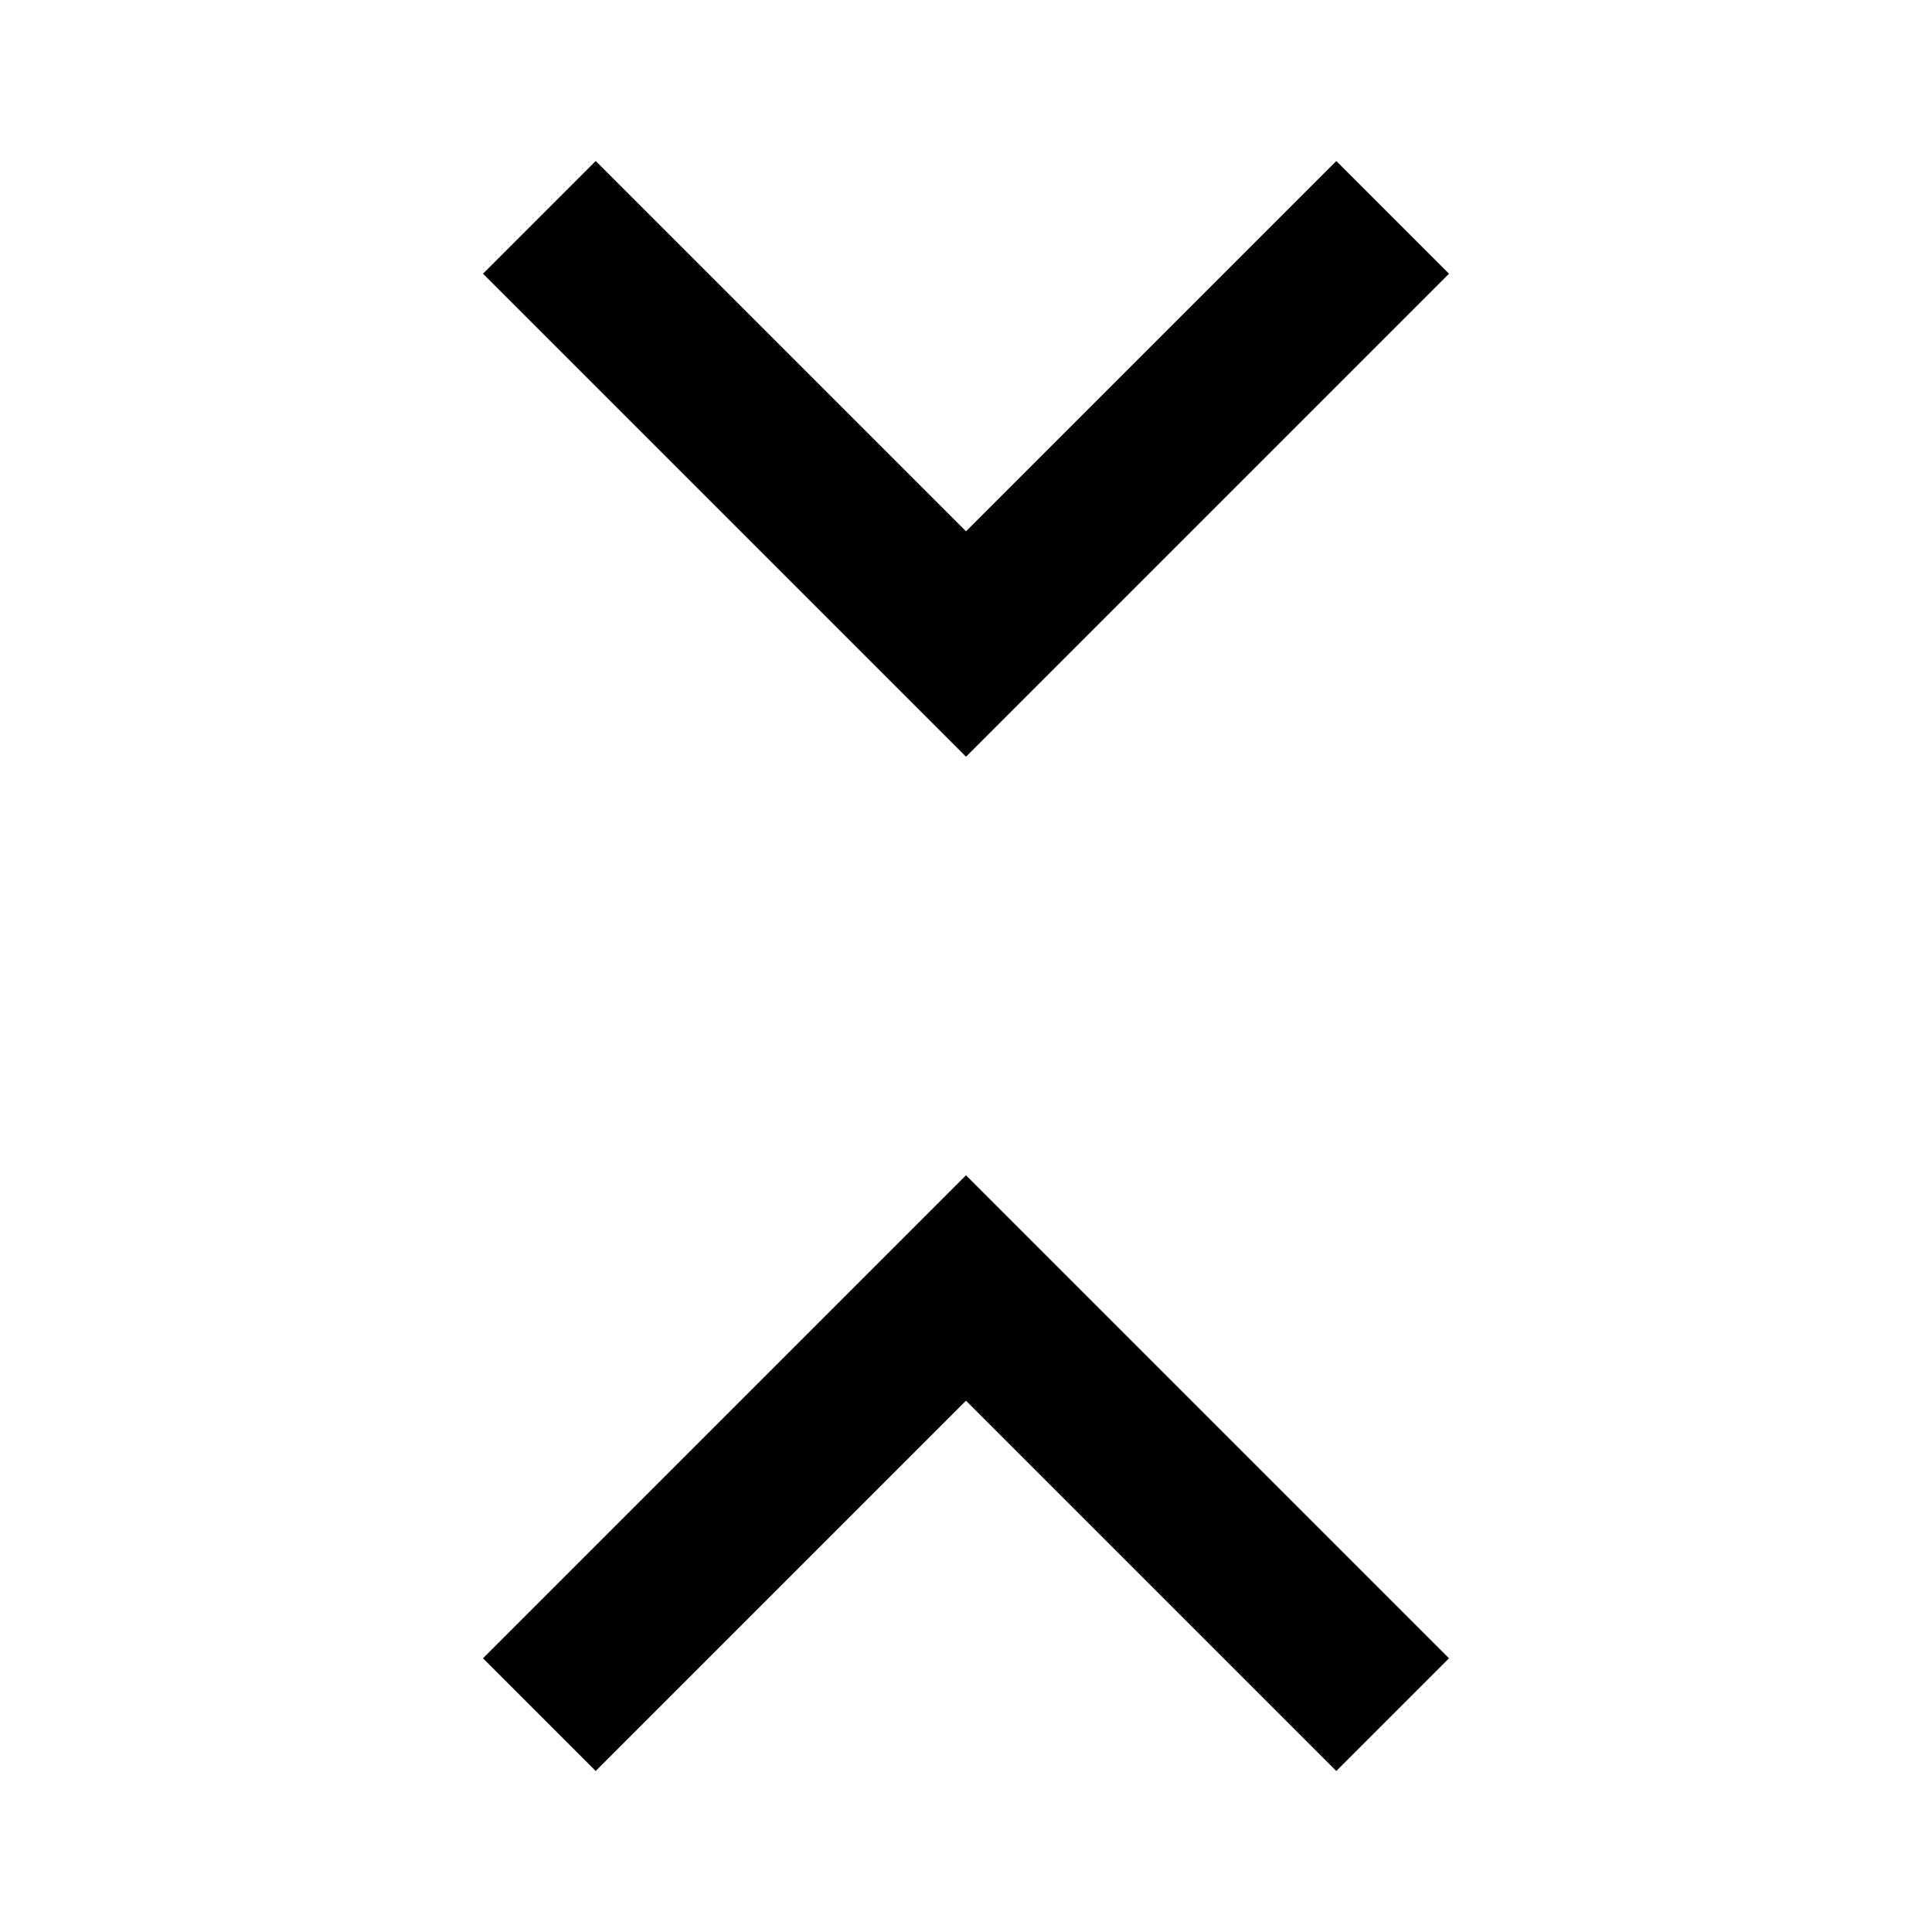
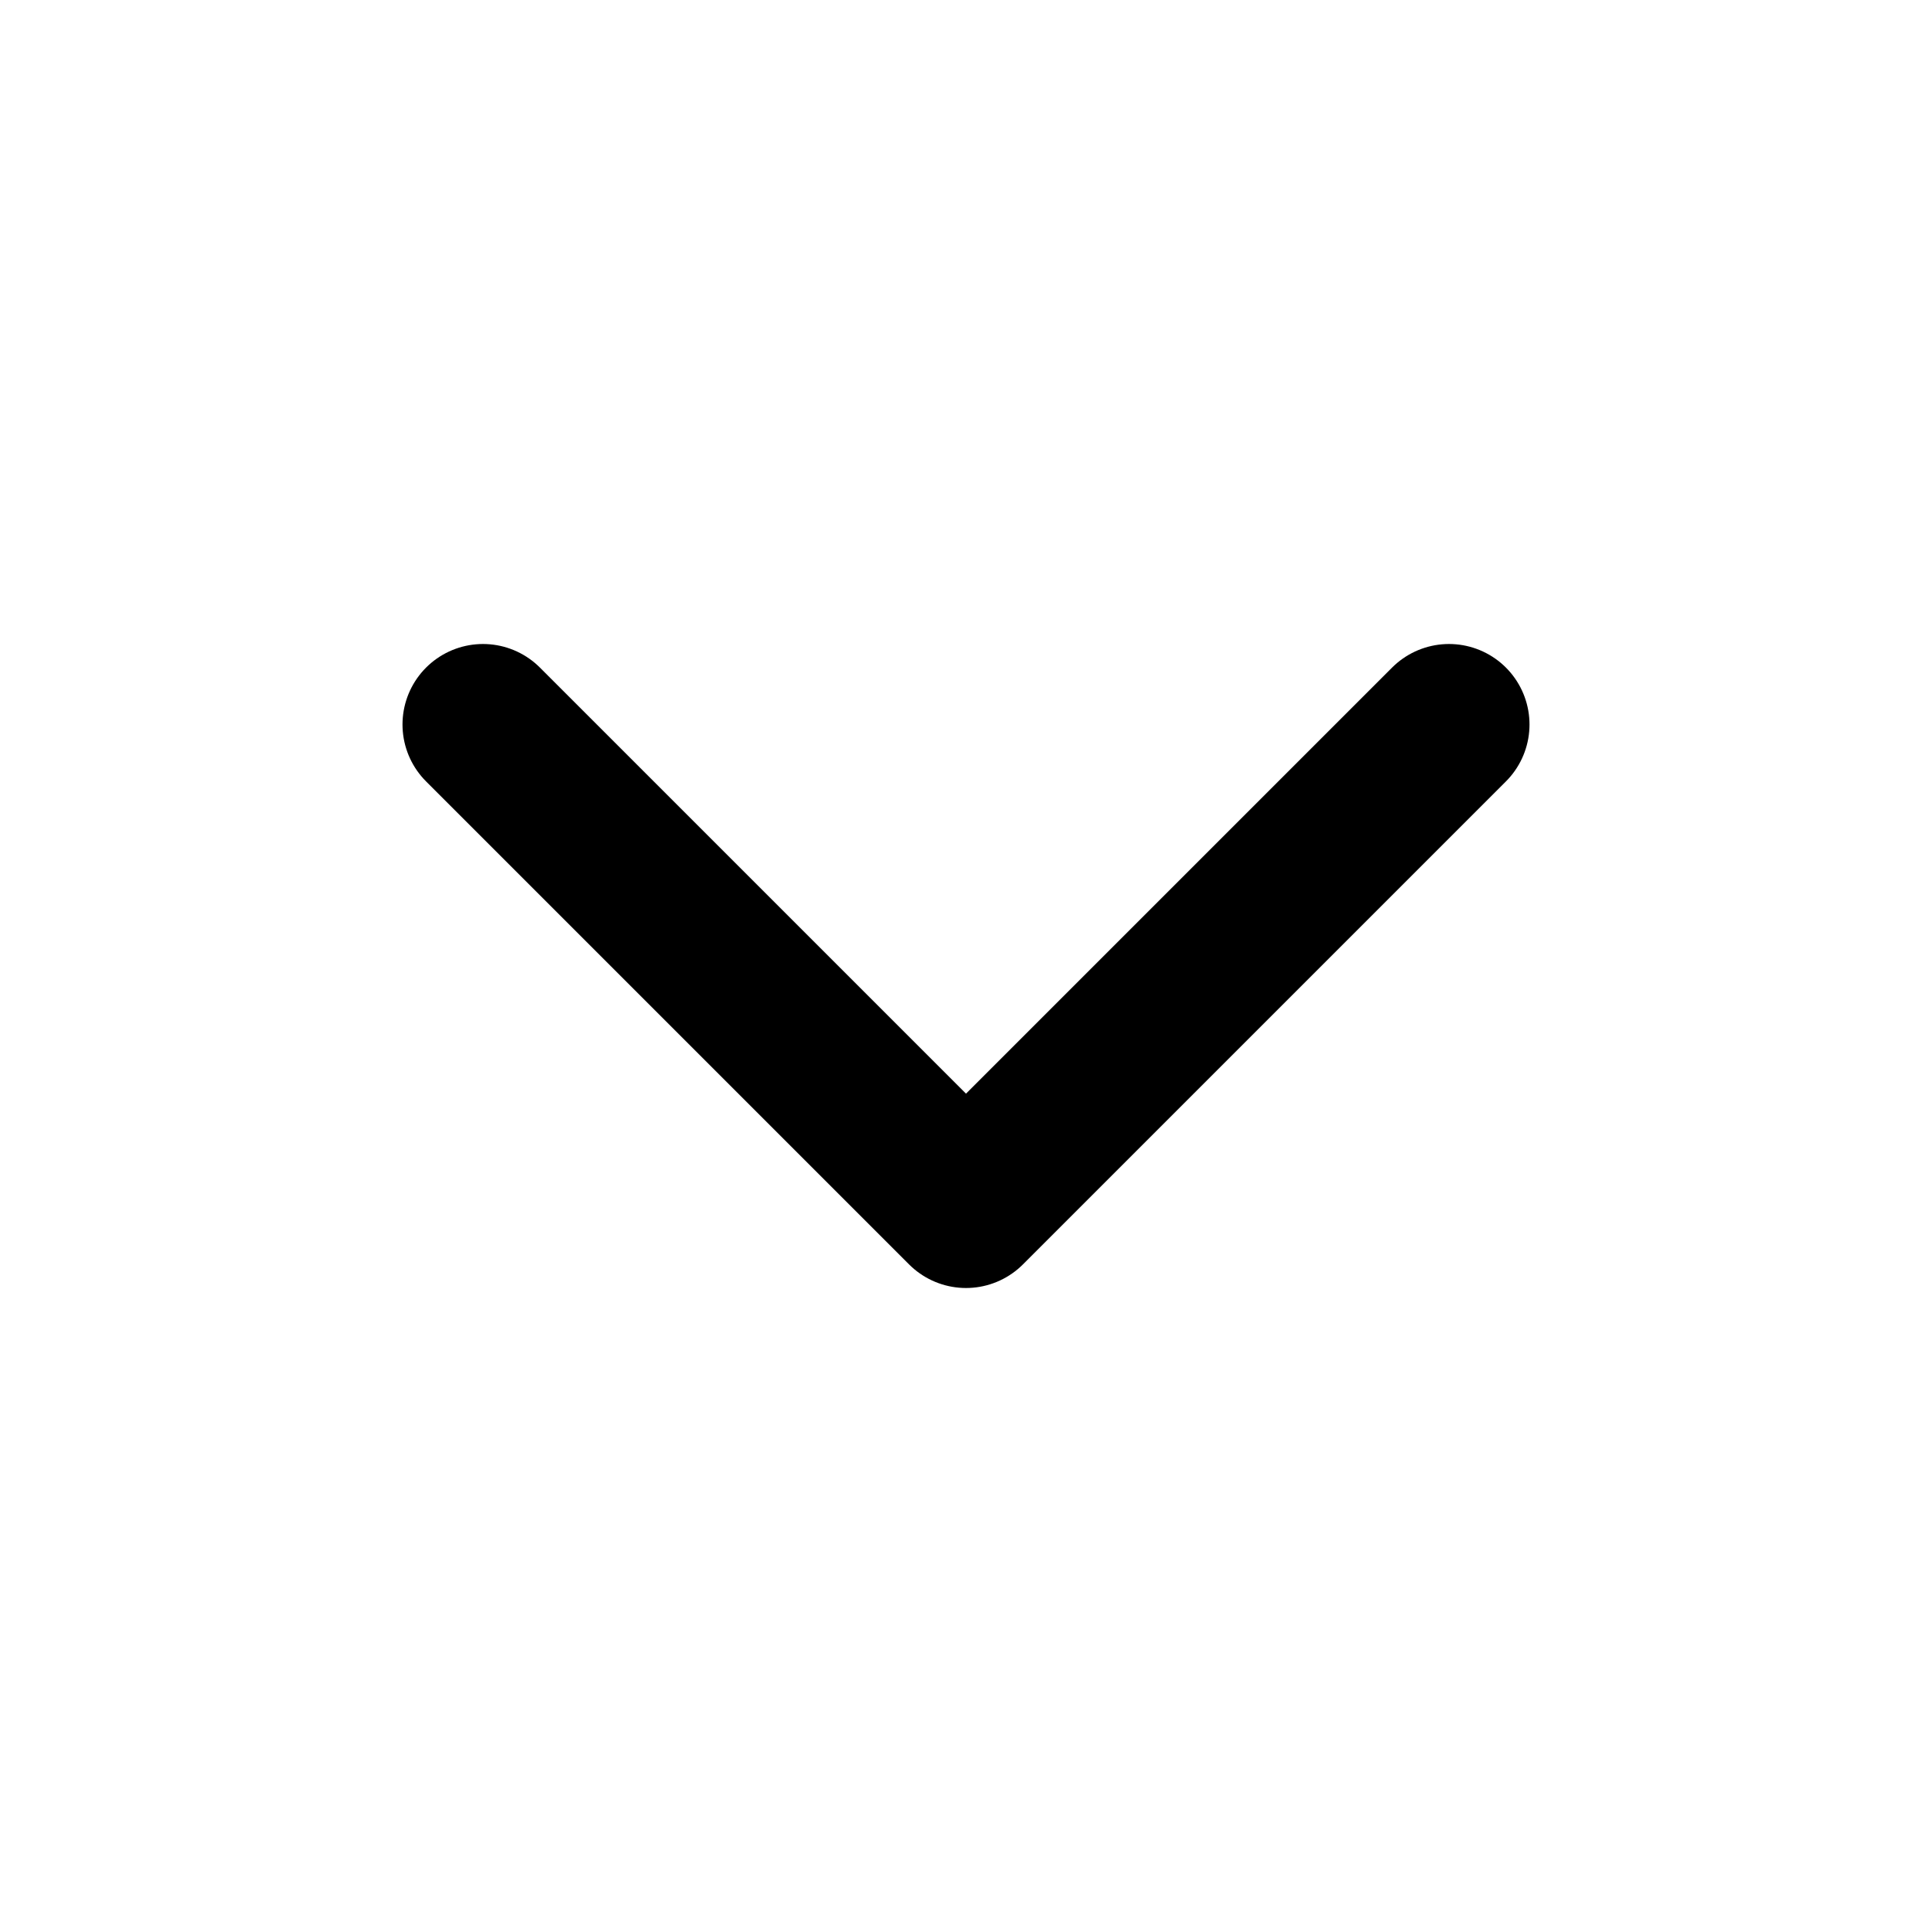
- <svg xmlns="http://www.w3.org/2000/svg" viewBox="0 -960 960 960" fill="currentColor">
-   <path d="m296-80-56-56 240-240 240 240-56 56-184-184L296-80Zm184-504L240-824l56-56 184 184 184-184 56 56-240 240Z" />
+ <svg xmlns="http://www.w3.org/2000/svg" viewBox="0 0 24 24" fill="none" stroke="currentColor" stroke-width="2" stroke-linecap="round" stroke-linejoin="round" class="h-[1.5em]">
+   <polyline points="6 9 12 15 18 9" />
</svg>
